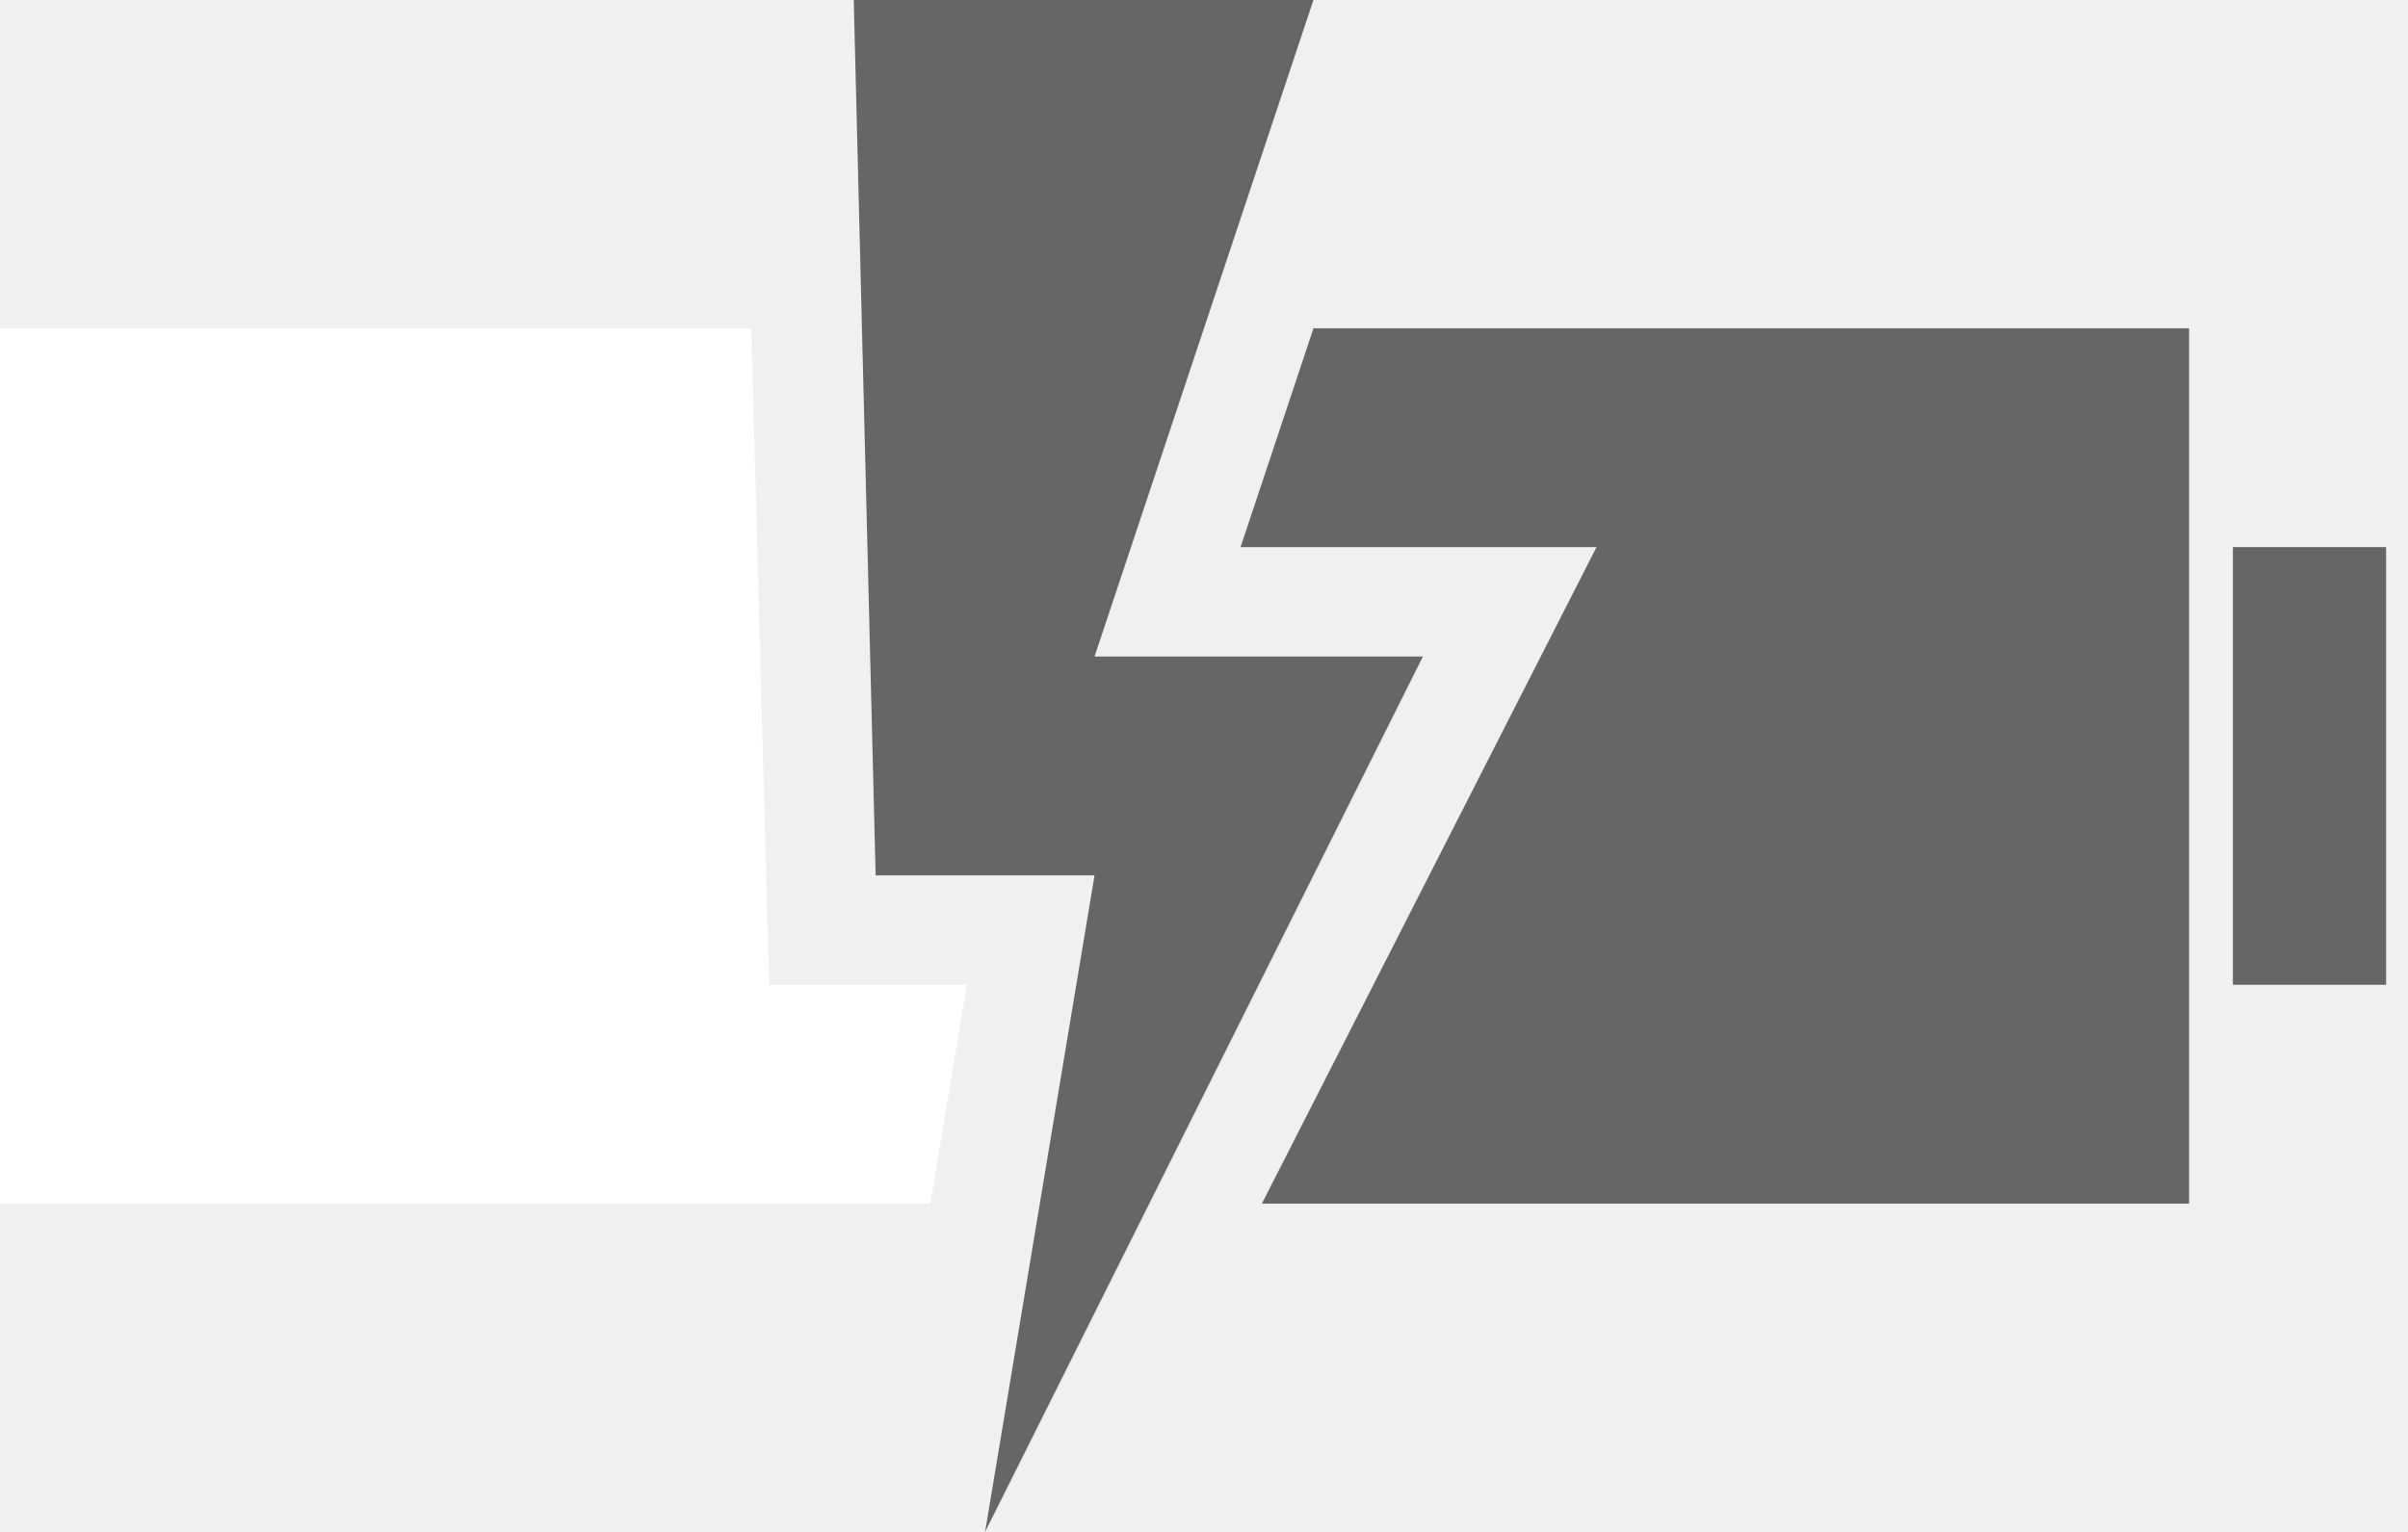
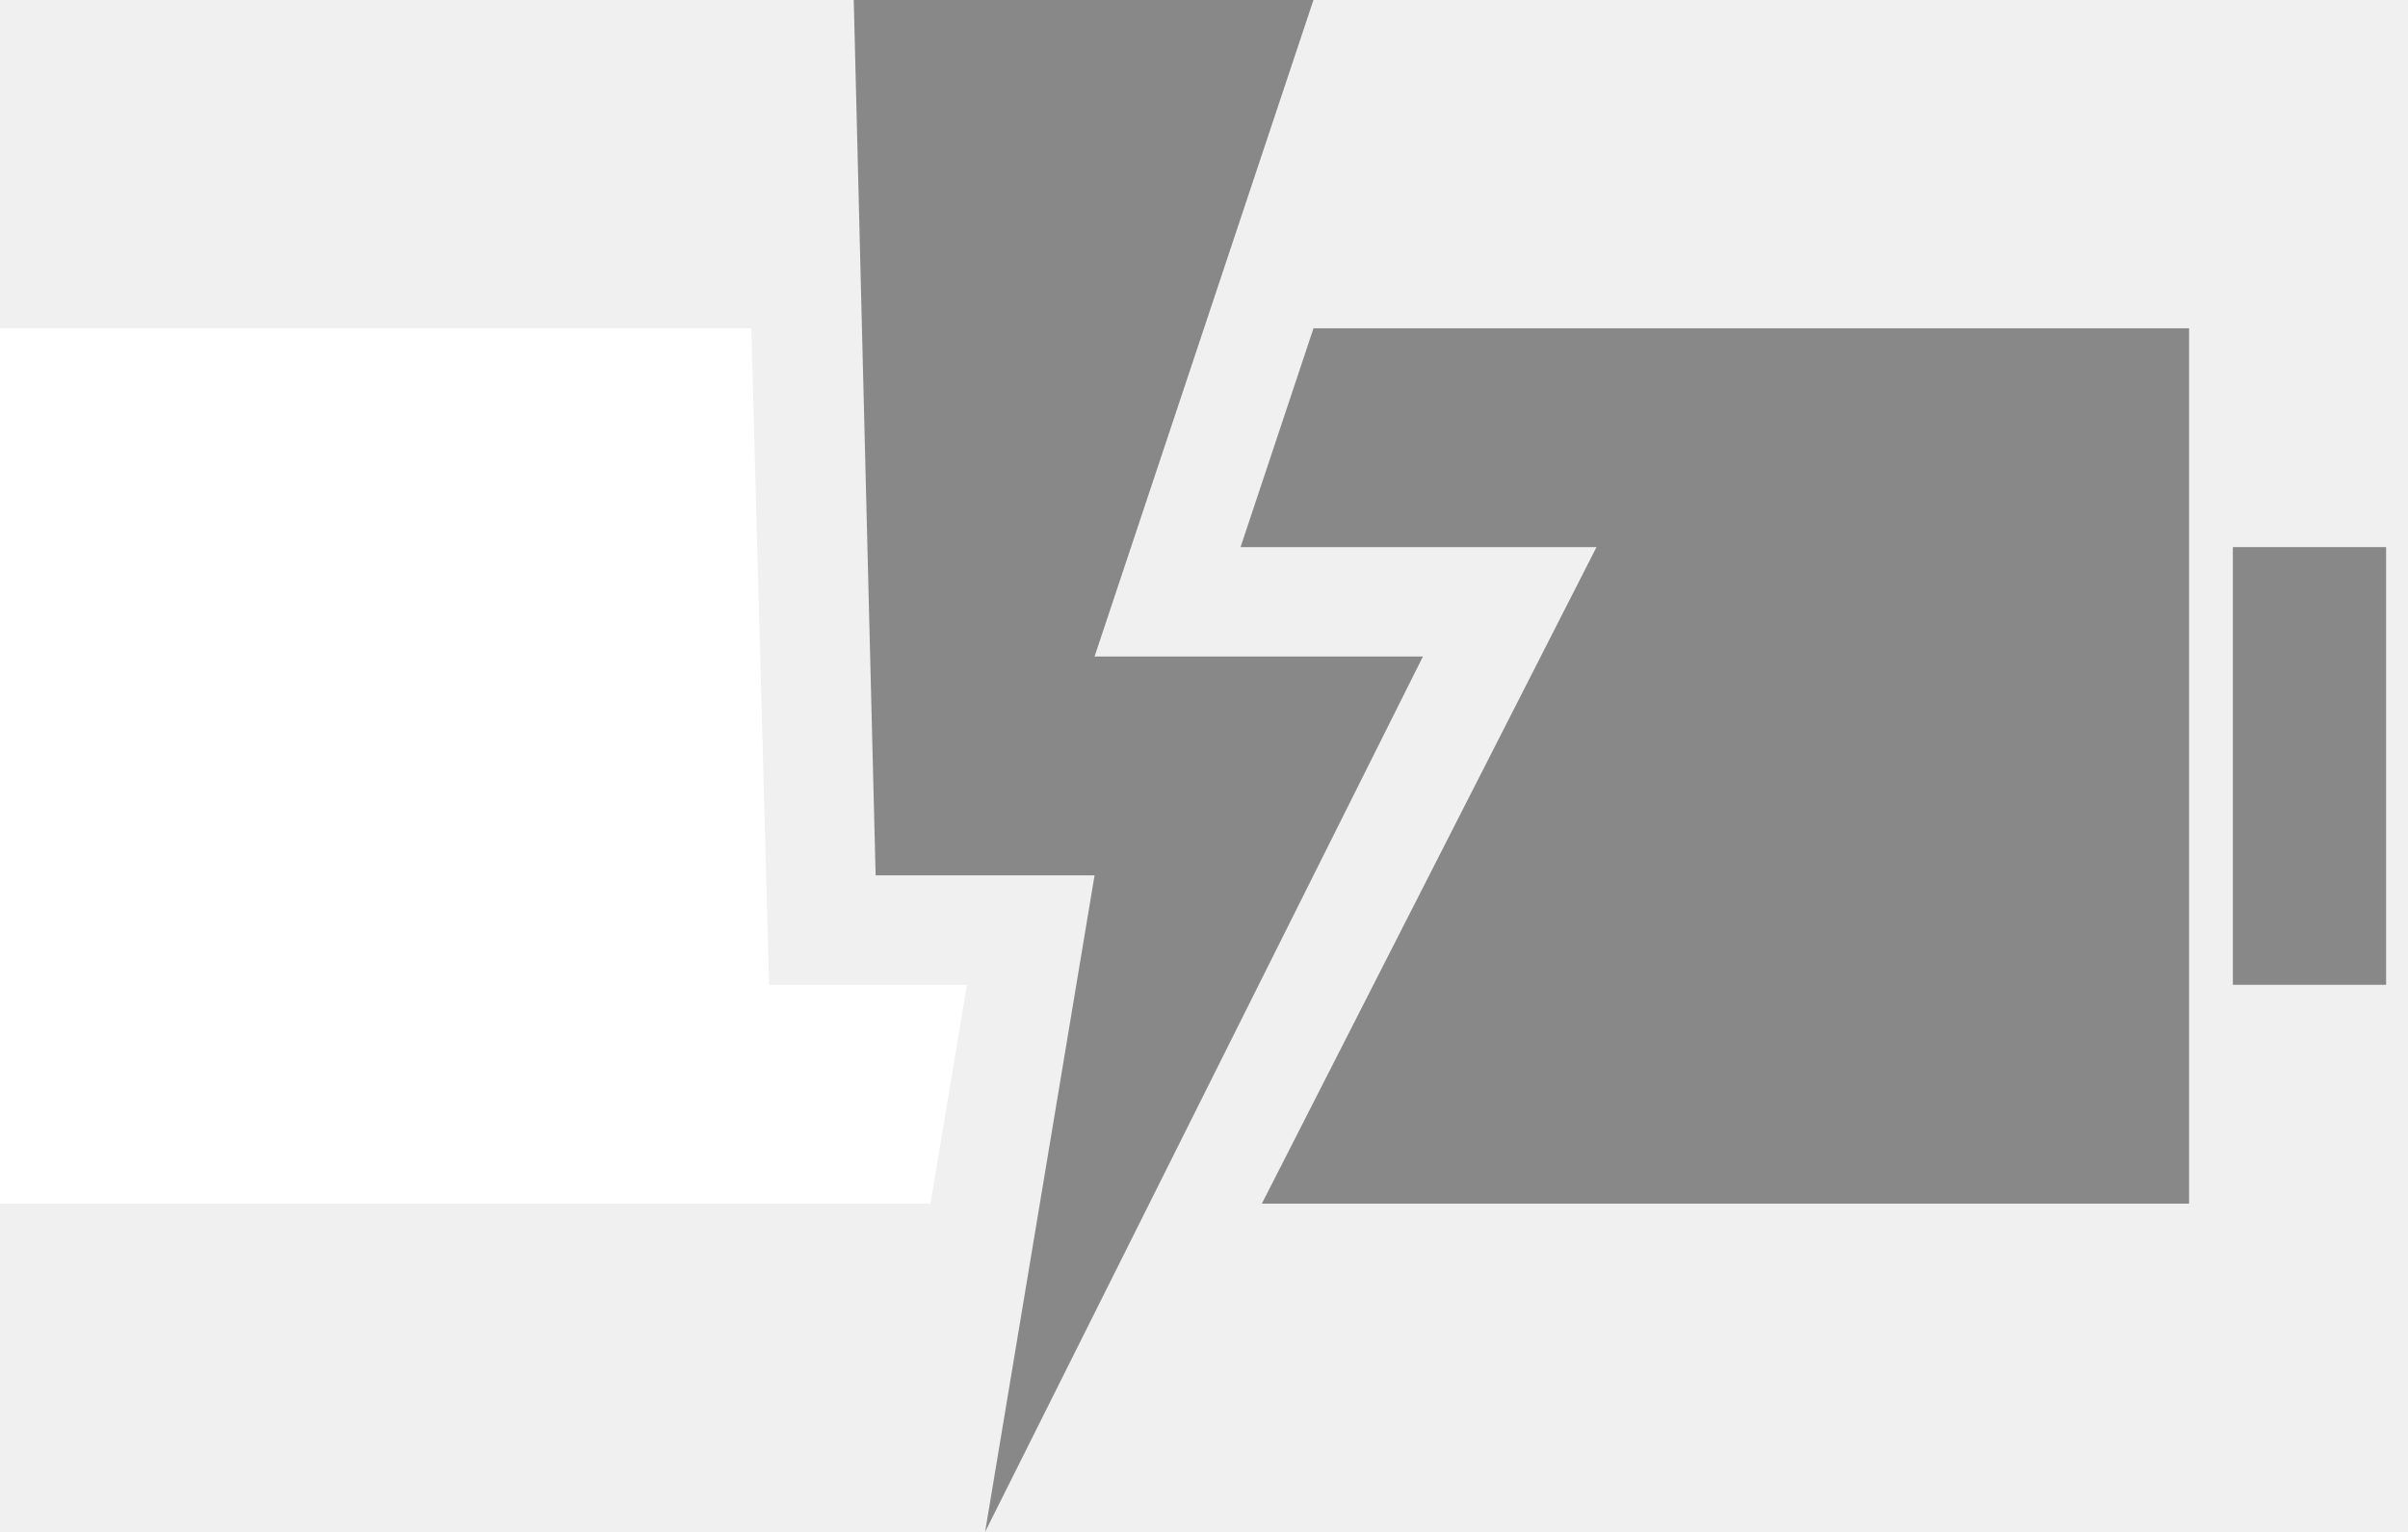
<svg xmlns="http://www.w3.org/2000/svg" width="110mm" height="70mm" viewBox="0 0 110 70" version="1.1" id="svg5">
  <defs id="defs9">
    <clipPath clipPathUnits="userSpaceOnUse" id="clipPath5990">
      <path id="lpe_path-effect5994" class="powerclip" d="M 45,25 H 155 V 75 H 45 Z M 85.135,60 H 94.17 L 85.145,114.15 122.93,40 H 106.67 L 116.665,10 H 83.777 Z" />
    </clipPath>
  </defs>
-   <rect style="fill:#666666;stroke-width:0.205" transform="translate(-50,-15)" clip-path="url(#clipPath5990)" id="rect270-3-7-5" width="50" height="40" x="100" y="30" />
-   <rect style="fill:#666666;stroke-width:0.313" transform="translate(-50,-15)" id="rect382-6-5-6" width="7" height="20" x="152" y="40" />
+   <rect style="fill:#888888;stroke-width:0.205" transform="translate(-50,-15)" clip-path="url(#clipPath5990)" id="rect270-3-7-5" width="50" height="40" x="100" y="30" />
+   <rect style="fill:#888888;stroke-width:0.313" transform="translate(-50,-15)" id="rect382-6-5-6" width="7" height="20" x="152" y="40" />
  <rect style="fill:#ffffff;stroke-width:0.184" transform="translate(-50,-15)" clip-path="url(#clipPath5990)" id="rect463-3-2" width="50" height="40" x="50" y="30" />
-   <path style="fill:#666666;stroke-width:0.265" d="m 40,40 h 10 l -5,30 20,-40 h -15 l 10,-30 h -21 z" id="path422" />
+   <path style="fill:#888888;stroke-width:0.265" d="m 40,40 h 10 l -5,30 20,-40 h -15 l 10,-30 h -21 z" id="path422" />
</svg>
